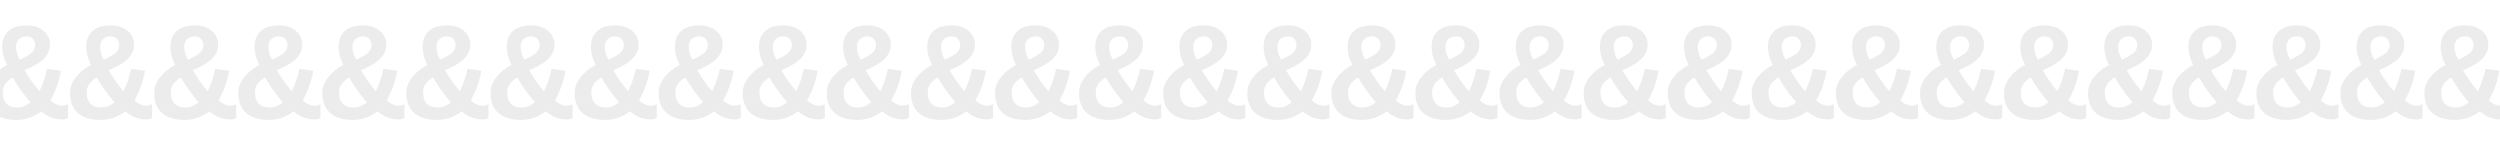
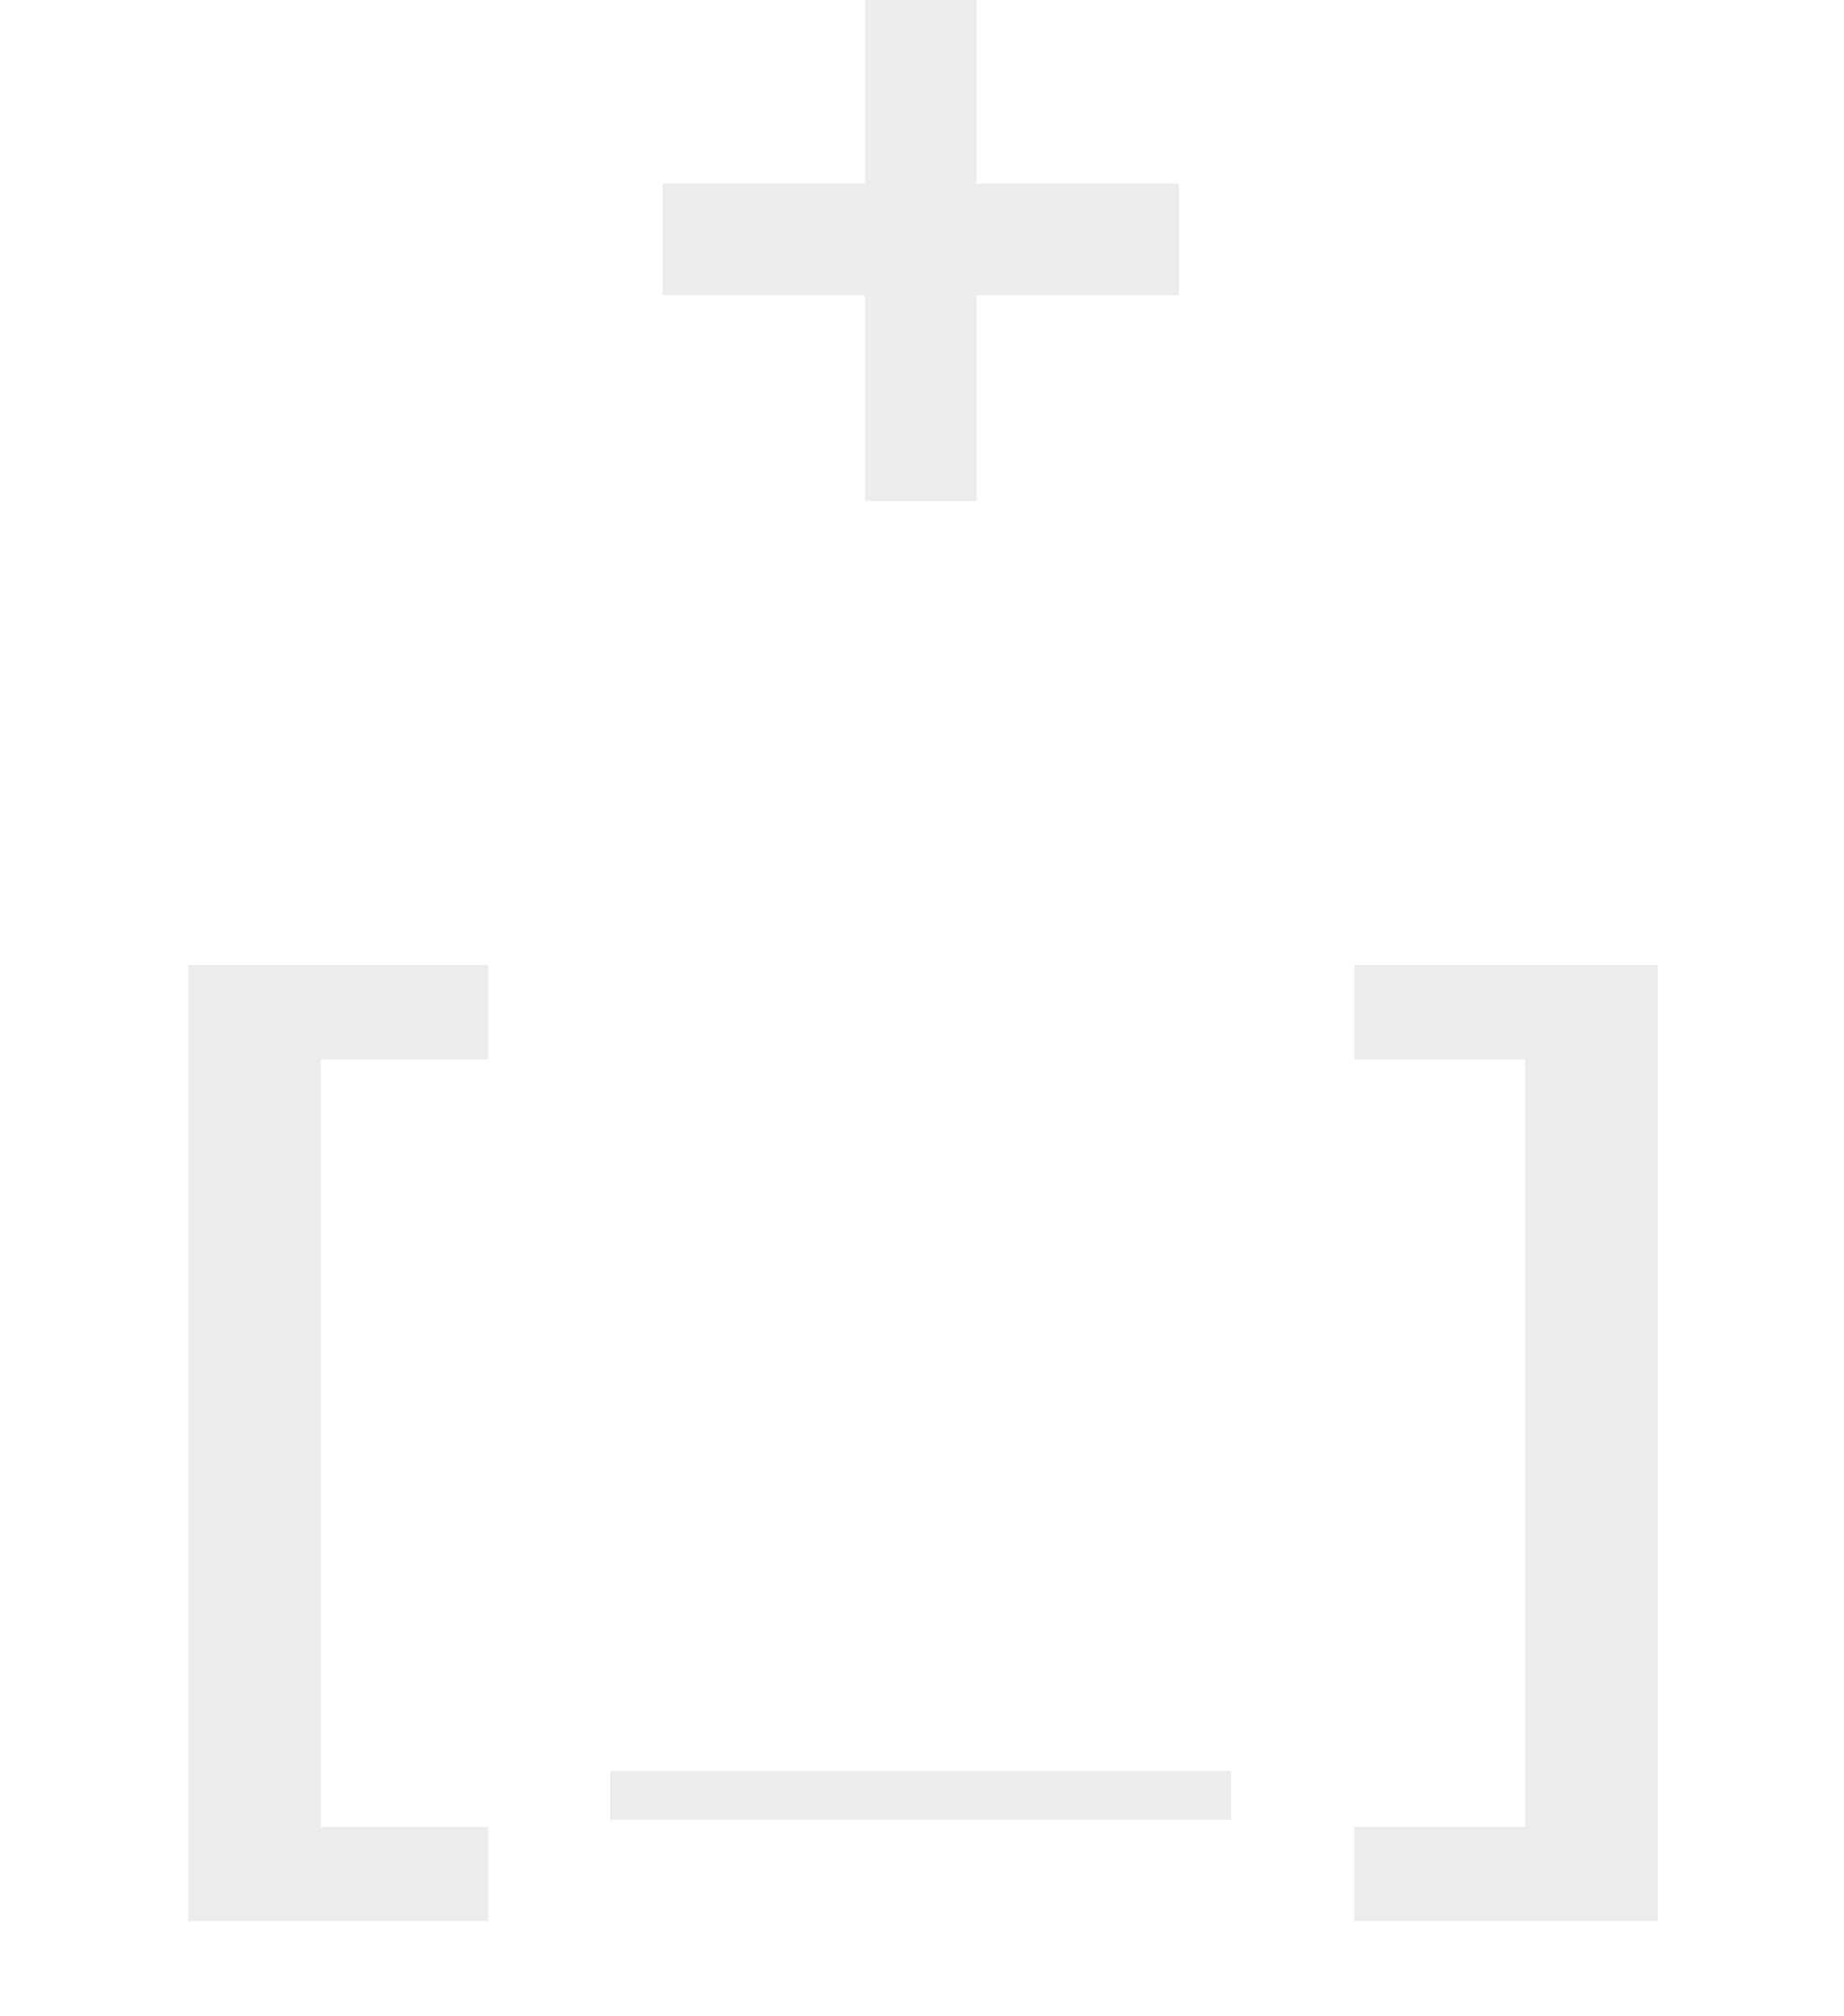
- <svg xmlns="http://www.w3.org/2000/svg" width="309.24" height="19.919" viewBox="0 0 81.82 5.27" version="1.1" id="svg5" shape-rendering="crispEdges">
+ <svg xmlns="http://www.w3.org/2000/svg" width="31.205" height="34.123" viewBox="0 0 8.256 9.028" version="1.1" id="svg5" shape-rendering="crispEdges">
  <defs id="defs2" />
-   <g id="layer1" transform="translate(-17.66957,-283.7552)">
+   <g id="layer1" transform="translate(-222.751,-266.6001)">
    <text xml:space="preserve" style="font-style:normal;font-variant:normal;font-weight:normal;font-stretch:normal;font-size:4.586px;line-height:1.1;font-family:monospace;-inkscape-font-specification:monospace;fill:#ececec;stroke:none;stroke-width:2;stroke-linecap:round;stroke-linejoin:round;stroke-opacity:0.984" x="1.768" y="12.155" id="text5775">
      <tspan style="font-style:normal;font-variant:normal;font-weight:bold;font-stretch:normal;font-size:4.586px;font-family:monospace;-inkscape-font-specification:'monospace Bold';fill:#ececec;stroke:none;stroke-width:0.1" x="1.768" y="12.155" id="tspan40386" dy="0">Score:        Lives:                                                                      [+]  [?]</tspan>
      <tspan style="font-style:normal;font-variant:normal;font-weight:bold;font-stretch:normal;font-size:4.586px;font-family:monospace;-inkscape-font-specification:'monospace Bold';fill:#ececec;stroke:none;stroke-width:0.1" x="1.768" y="17.259" id="tspan15835">    </tspan>
      <tspan style="font-style:normal;font-variant:normal;font-weight:bold;font-stretch:normal;font-size:4.586px;font-family:monospace;-inkscape-font-specification:'monospace Bold';fill:#ececec;stroke:none;stroke-width:0.1" x="1.768" y="22.363" id="tspan21180" />
      <tspan style="font-style:normal;font-variant:normal;font-weight:bold;font-stretch:normal;font-size:4.586px;font-family:monospace;-inkscape-font-specification:'monospace Bold';fill:#ececec;stroke:none;stroke-width:0.1" x="1.768" y="27.467" id="tspan21184"> </tspan>
      <tspan style="font-style:normal;font-variant:normal;font-weight:bold;font-stretch:normal;font-size:4.586px;font-family:monospace;-inkscape-font-specification:'monospace Bold';fill:#ececec;stroke:none;stroke-width:0.1" x="1.768" y="32.571" id="tspan18919" />
      <tspan style="font-style:normal;font-variant:normal;font-weight:bold;font-stretch:normal;font-size:4.586px;font-family:monospace;-inkscape-font-specification:'monospace Bold';fill:#ececec;stroke:none;stroke-width:0.1" x="1.768" y="37.675" id="tspan18921">                         </tspan>
      <tspan style="font-style:normal;font-variant:normal;font-weight:bold;font-stretch:normal;font-size:4.586px;font-family:monospace;-inkscape-font-specification:'monospace Bold';fill:#ececec;stroke:none;stroke-width:0.1" x="1.768" y="42.779" id="tspan15837">  {$}                        </tspan>
      <tspan style="font-style:normal;font-variant:normal;font-weight:bold;font-stretch:normal;font-size:4.586px;font-family:monospace;-inkscape-font-specification:'monospace Bold';fill:#ececec;stroke:none;stroke-width:0.1" x="1.768" y="47.882" id="tspan15839"> </tspan>
      <tspan style="font-style:normal;font-variant:normal;font-weight:bold;font-stretch:normal;font-size:4.586px;font-family:monospace;-inkscape-font-specification:'monospace Bold';fill:#ececec;stroke:none;stroke-width:0.1" x="1.768" y="52.986" id="tspan21395">                              </tspan>
      <tspan style="font-style:normal;font-variant:normal;font-weight:bold;font-stretch:normal;font-size:4.586px;font-family:monospace;-inkscape-font-specification:'monospace Bold';fill:#ececec;stroke:none;stroke-width:0.1" x="1.768" y="58.09" id="tspan15841">   ^                           </tspan>
      <tspan style="font-style:normal;font-variant:normal;font-weight:bold;font-stretch:normal;font-size:4.586px;font-family:monospace;-inkscape-font-specification:'monospace Bold';fill:#ececec;stroke:none;stroke-width:0.1" x="1.768" y="63.194" id="tspan15843"> &lt; * &gt;</tspan>
      <tspan style="font-style:normal;font-variant:normal;font-weight:bold;font-stretch:normal;font-size:4.586px;font-family:monospace;-inkscape-font-specification:'monospace Bold';fill:#ececec;stroke:none;stroke-width:0.1" x="1.768" y="68.298" id="tspan15845">   V                                                                              _^_</tspan>
      <tspan style="font-style:normal;font-variant:normal;font-weight:bold;font-stretch:normal;font-size:4.586px;font-family:monospace;-inkscape-font-specification:'monospace Bold';fill:#ececec;stroke:none;stroke-width:0.1" x="1.768" y="73.402" id="tspan15847">                                                                                  (@)</tspan>
      <tspan style="font-style:normal;font-variant:normal;font-weight:bold;font-stretch:normal;font-size:4.586px;font-family:monospace;-inkscape-font-specification:'monospace Bold';fill:#ececec;stroke:none;stroke-width:0.1" x="1.768" y="78.506" id="tspan15849">                                                                    &amp;&amp;&amp;&amp;&amp;&amp;&amp;&amp;&amp;&amp;&amp;&amp;&amp;&amp;&amp;&amp;&amp;&amp;&amp;&amp;&amp;&amp;&amp;&amp;&amp;&amp;&amp;&amp;&amp;&amp;</tspan>
      <tspan style="font-style:normal;font-variant:normal;font-weight:bold;font-stretch:normal;font-size:4.586px;font-family:monospace;-inkscape-font-specification:'monospace Bold';fill:#ececec;stroke:none;stroke-width:0.1" x="1.768" y="83.609" id="tspan15851">                                                                 </tspan>
      <tspan style="font-style:normal;font-variant:normal;font-weight:bold;font-stretch:normal;font-size:4.586px;font-family:monospace;-inkscape-font-specification:'monospace Bold';fill:#ececec;stroke:none;stroke-width:0.1" x="1.768" y="88.713" id="tspan15853" />
      <tspan style="font-style:normal;font-variant:normal;font-weight:bold;font-stretch:normal;font-size:4.586px;font-family:monospace;-inkscape-font-specification:'monospace Bold';fill:#ececec;stroke:none;stroke-width:0.1" x="1.768" y="93.817" id="tspan15855">               +</tspan>
      <tspan style="font-style:normal;font-variant:normal;font-weight:bold;font-stretch:normal;font-size:4.586px;font-family:monospace;-inkscape-font-specification:'monospace Bold';fill:#ececec;stroke:none;stroke-width:0.1" x="1.768" y="98.921" id="tspan15857">              [_]                             </tspan>
      <tspan style="font-style:normal;font-variant:normal;font-weight:bold;font-stretch:normal;font-size:4.586px;font-family:monospace;-inkscape-font-specification:'monospace Bold';fill:#ececec;stroke:none;stroke-width:0.1" x="1.768" y="104.025" id="tspan15859">%%%%%%%%%%%%%%%%%%%%%%%%%%%%%%%</tspan>
      <tspan style="font-style:normal;font-variant:normal;font-weight:bold;font-stretch:normal;font-size:4.586px;font-family:monospace;-inkscape-font-specification:'monospace Bold';fill:#ececec;stroke:none;stroke-width:0.1" x="1.768" y="109.129" id="tspan15861">                                              RETRY</tspan>
      <tspan style="font-style:normal;font-variant:normal;font-weight:bold;font-stretch:normal;font-size:4.586px;font-family:monospace;-inkscape-font-specification:'monospace Bold';fill:#ececec;stroke:none;stroke-width:0.1" x="1.768" y="114.233" id="tspan15865" />
      <tspan style="font-style:normal;font-variant:normal;font-weight:bold;font-stretch:normal;font-size:4.586px;font-family:monospace;-inkscape-font-specification:'monospace Bold';fill:#ececec;stroke:none;stroke-width:0.1" x="1.768" y="119.336" id="tspan15867" />
      <tspan style="font-style:normal;font-variant:normal;font-weight:bold;font-stretch:normal;font-size:4.586px;font-family:monospace;-inkscape-font-specification:'monospace Bold';fill:#ececec;stroke:none;stroke-width:0.1" x="1.768" y="124.44" id="tspan15869">                                                                          </tspan>
      <tspan style="font-style:normal;font-variant:normal;font-weight:bold;font-stretch:normal;font-size:4.586px;font-family:monospace;-inkscape-font-specification:'monospace Bold';fill:#ececec;stroke:none;stroke-width:0.1" x="1.768" y="129.544" id="tspan15871">                                                                         ‘o’</tspan>
      <tspan style="font-style:normal;font-variant:normal;font-weight:bold;font-stretch:normal;font-size:4.586px;font-family:monospace;-inkscape-font-specification:'monospace Bold';fill:#ececec;stroke:none;stroke-width:0.1" x="1.768" y="134.648" id="tspan15873">                                                                        ~X~X~</tspan>
      <tspan style="font-style:normal;font-variant:normal;font-weight:bold;font-stretch:normal;font-size:4.586px;font-family:monospace;-inkscape-font-specification:'monospace Bold';fill:#ececec;stroke:none;stroke-width:0.1" x="1.768" y="139.752" id="tspan15875">                                                                         * *</tspan>
      <tspan style="font-style:normal;font-variant:normal;font-weight:bold;font-stretch:normal;font-size:4.586px;font-family:monospace;-inkscape-font-specification:'monospace Bold';fill:#ececec;stroke:none;stroke-width:0.1" x="1.768" y="144.856" id="tspan15877">                                                      ############################################</tspan>
      <tspan style="font-style:normal;font-variant:normal;font-weight:bold;font-stretch:normal;font-size:4.586px;font-family:monospace;-inkscape-font-specification:'monospace Bold';fill:#ececec;stroke:none;stroke-width:0.1" x="1.768" y="149.959" id="tspan15879"> </tspan>
      <tspan style="font-style:normal;font-variant:normal;font-weight:bold;font-stretch:normal;font-size:4.586px;font-family:monospace;-inkscape-font-specification:'monospace Bold';fill:#ececec;stroke:none;stroke-width:0.1" x="1.768" y="155.063" id="tspan27799" />
      <tspan style="font-style:normal;font-variant:normal;font-weight:bold;font-stretch:normal;font-size:4.586px;font-family:monospace;-inkscape-font-specification:'monospace Bold';fill:#ececec;stroke:none;stroke-width:0.1" x="1.768" y="160.167" id="tspan27801">                                                    </tspan>
      <tspan style="font-style:normal;font-variant:normal;font-weight:bold;font-stretch:normal;font-size:4.586px;font-family:monospace;-inkscape-font-specification:'monospace Bold';fill:#ececec;stroke:none;stroke-width:0.1" x="1.768" y="165.271" id="tspan15881" />
      <tspan style="font-style:normal;font-variant:normal;font-weight:bold;font-stretch:normal;font-size:4.586px;font-family:monospace;-inkscape-font-specification:'monospace Bold';fill:#ececec;stroke:none;stroke-width:0.1" x="1.768" y="170.375" id="tspan15883">                 _        _       _        _        _       _        _        _       _</tspan>
      <tspan style="font-style:normal;font-variant:normal;font-weight:bold;font-stretch:normal;font-size:4.586px;font-family:monospace;-inkscape-font-specification:'monospace Bold';fill:#ececec;stroke:none;stroke-width:0.1" x="1.768" y="175.479" id="tspan15885">                (“)      (“)     (“)      (“)      (“)     (“)      (“)      (“)     (“)</tspan>
      <tspan style="font-style:normal;font-variant:normal;font-weight:bold;font-stretch:normal;font-size:4.586px;font-family:monospace;-inkscape-font-specification:'monospace Bold';fill:#ececec;stroke:none;stroke-width:0.1" x="1.768" y="180.583" id="tspan15887">               --|--    --|--   --|--    --|--    --|--   --|--    --|--    --|--   --|--</tspan>
      <tspan style="font-style:normal;font-variant:normal;font-weight:bold;font-stretch:normal;font-size:4.586px;font-family:monospace;-inkscape-font-specification:'monospace Bold';fill:#ececec;stroke:none;stroke-width:0.1" x="1.768" y="185.686" id="tspan15889">                 |        |       |        |        |       |        |        |       |</tspan>
      <tspan style="font-style:normal;font-variant:normal;font-weight:bold;font-stretch:normal;font-size:4.586px;font-family:monospace;-inkscape-font-specification:'monospace Bold';fill:#ececec;stroke:none;stroke-width:0.1" x="1.768" y="190.79" id="tspan15891">                //       //      / \      / \      / \      \\       \\      / \     | |</tspan>
      <tspan style="font-style:normal;font-variant:normal;font-weight:bold;font-stretch:normal;font-size:4.586px;font-family:monospace;-inkscape-font-specification:'monospace Bold';fill:#ececec;stroke:none;stroke-width:0.1" x="1.768" y="195.894" id="tspan15893">               / \       \\      \  \    /   \    /  /      //       / \     \ /     | |</tspan>
      <tspan style="font-style:normal;font-variant:normal;font-weight:bold;font-stretch:normal;font-size:4.586px;font-family:monospace;-inkscape-font-specification:'monospace Bold';fill:#ececec;stroke:none;stroke-width:0.1" x="1.768" y="200.998" id="tspan15895">\\\\\\\\\\\\\\\\\\\\\\\\\\\\\\\\\\\\\\\\\\\\\\\\\\\\\\\\\\\\\\\\\\\\\\\\\\\\\\\\\\\\\\\\\\\\\\\\\\</tspan>
      <tspan style="font-style:normal;font-variant:normal;font-weight:bold;font-stretch:normal;font-size:4.586px;font-family:monospace;-inkscape-font-specification:'monospace Bold';fill:#ececec;stroke:none;stroke-width:0.1" x="1.768" y="206.102" id="tspan15897">//////////////////////////////////////////////////////////////////////////////////////////////////</tspan>
    </text>
    <text xml:space="preserve" style="font-style:normal;font-variant:normal;font-weight:normal;font-stretch:normal;font-size:3.528px;font-family:monospace;-inkscape-font-specification:monospace;fill:#ececec;stroke:none;stroke-width:0.1;stroke-linecap:round;stroke-linejoin:round;stroke-opacity:0.984" x="58.008" y="41.46" id="text39232">
      <tspan id="tspan39230" style="stroke-width:0.1" x="58.008" y="41.46" />
    </text>
    <text xml:space="preserve" style="font-weight:bold;font-size:4.586px;line-height:1.1;font-family:'Courier New';-inkscape-font-specification:'Courier New Bold';fill:#ececec;stroke-width:0.1;stroke-linecap:round;stroke-linejoin:round;stroke-opacity:0.984" x="10.165" y="215.526" id="text34449">
      <tspan id="tspan34447" style="stroke-width:0.1" x="10.165" y="215.526">  _    _    _    _    _    _    _    _    _</tspan>
      <tspan style="stroke-width:0.1" x="10.165" y="220.571" id="tspan34451"> (“)  (“)  (“)  (“)  (“)  (“)  (“)  (“)  (“)</tspan>
      <tspan style="stroke-width:0.1" x="10.165" y="225.616" id="tspan34453">--|----|----|----|----|----|----|----|----|--</tspan>
      <tspan style="stroke-width:0.1" x="10.165" y="230.661" id="tspan34455">  |    |    |    |    |    |    |    |    |</tspan>
      <tspan style="stroke-width:0.1" x="10.165" y="235.705" id="tspan34457"> //   //   / \  / \  / \   \\   \\  / \  | |</tspan>
      <tspan style="stroke-width:0.1" x="10.165" y="240.75" id="tspan34459">/ \   \\   \  \/   \/  /   //   / \ \ /  | |</tspan>
    </text>
    <text xml:space="preserve" style="font-weight:bold;font-size:4.586px;font-family:'Courier New';-inkscape-font-specification:'Courier New Bold';fill:#ececec;stroke-width:0.1;stroke-linecap:round;stroke-linejoin:round;stroke-opacity:0.984" x="10.34" y="249.481" id="text57305">
      <tspan id="tspan57303" style="stroke-width:0.1" x="10.34" y="249.481">\\\\\\\\\\\\\\\\\\\\\\\\\\\\\\\\\\\\\\\\\\\\\\\\\\\\\\\\\\\\\\\\\\\\\\\\\\\\\\\\\\\\\\\\\\\\\\\\\\</tspan>
      <tspan style="stroke-width:0.1" x="10.34" y="255.213" id="tspan57307">//////////////////////////////////////////////////////////////////////////////////////////////////</tspan>
    </text>
    <text xml:space="preserve" style="font-weight:bold;font-size:4.586px;font-family:'Courier New';-inkscape-font-specification:'Courier New Bold';fill:#ececec;stroke-width:0.1;stroke-linecap:round;stroke-linejoin:round;stroke-opacity:0.984" x="12.615" y="267.683" id="text62135">
      <tspan id="tspan62133" style="stroke-width:0.1" x="12.615" y="267.683">############################################</tspan>
    </text>
    <text xml:space="preserve" style="font-weight:bold;font-size:4.586px;font-family:'Courier New';-inkscape-font-specification:'Courier New Bold';fill:#ececec;stroke-width:0.1;stroke-linecap:round;stroke-linejoin:round;stroke-opacity:0.984" x="14.715" y="277.834" id="text66141">
      <tspan id="tspan66139" style="stroke-width:0.1" x="14.715" y="277.834">%%%%%%%%%%%%%%%%%%%%%%%%%%%%%%%</tspan>
    </text>
    <text xml:space="preserve" style="font-weight:bold;font-size:4.586px;font-family:'Courier New';-inkscape-font-specification:'Courier New Bold';fill:#ececec;stroke-width:0.1;stroke-linecap:round;stroke-linejoin:round;stroke-opacity:0.984" x="17.166" y="287.635" id="text69679">
      <tspan id="tspan69677" style="stroke-width:0.1" x="17.166" y="287.635">&amp;&amp;&amp;&amp;&amp;&amp;&amp;&amp;&amp;&amp;&amp;&amp;&amp;&amp;&amp;&amp;&amp;&amp;&amp;&amp;&amp;&amp;&amp;&amp;&amp;&amp;&amp;&amp;&amp;&amp;</tspan>
    </text>
+     <text xml:space="preserve" style="font-weight:bold;font-size:4.586px;line-height:1.1;font-family:'Courier New';-inkscape-font-specification:'Courier New Bold';fill:#ececec;stroke-width:0.1;stroke-linecap:round;stroke-linejoin:round;stroke-opacity:0.984" x="167.138" y="264.153" id="text75103">
+       <tspan id="tspan75101" style="stroke-width:0.1" x="167.138" y="264.153">  ^</tspan>
+       <tspan style="stroke-width:0.1" x="167.138" y="269.197" id="tspan75105">&lt; * &gt;</tspan>
+       <tspan style="stroke-width:0.1" x="167.138" y="274.242" id="tspan75107">  V </tspan>
+     </text>
+     <text xml:space="preserve" style="font-weight:bold;font-size:4.586px;font-family:'Courier New';-inkscape-font-specification:'Courier New Bold';fill:#ececec;stroke-width:0.1;stroke-linecap:round;stroke-linejoin:round;stroke-opacity:0.984" x="195.258" y="266.194" id="text80915">
+       <tspan id="tspan80913" style="stroke-width:0.1" x="195.258" y="266.194">{$}</tspan>
+     </text>
+     <text xml:space="preserve" style="font-weight:bold;font-size:4.586px;font-family:'Courier New';-inkscape-font-specification:'Courier New Bold';fill:#ececec;stroke-width:0.1;stroke-linecap:round;stroke-linejoin:round;stroke-opacity:0.984" x="21.532" y="297.312" id="text87903">
+       <tspan id="tspan87901" style="stroke-width:0.1" x="21.532" y="297.312">!!!!!!!!!!!!!!!</tspan>
+     </text>
+     <text xml:space="preserve" style="font-weight:bold;font-size:4.586px;font-family:'Courier New';-inkscape-font-specification:'Courier New Bold';fill:#ececec;stroke-width:0.1;stroke-linecap:round;stroke-linejoin:round;stroke-opacity:0.984" x="113.564" y="49.088" id="text87903-6">
+       <tspan id="tspan87901-3" style="stroke-width:0.1" x="113.564" y="49.088">!!!!!!!!!!!!!!!</tspan>
+     </text>
+     <text xml:space="preserve" style="font-weight:bold;font-size:4.586px;line-height:0;font-family:'Courier New';-inkscape-font-specification:'Courier New Bold';fill:#ececec;stroke-width:0.1;stroke-linecap:round;stroke-linejoin:round;stroke-opacity:0.984" x="169.194" y="292.315" id="text92906">
+       <tspan id="tspan92904" style="line-height:1.1;stroke-width:0.1" x="169.194" y="292.315"> ‘o’</tspan>
+       <tspan style="line-height:1.1;stroke-width:0.1" x="169.194" y="297.36" id="tspan92908">~X~X~</tspan>
+       <tspan style="line-height:1.1;stroke-width:0.1" x="169.194" y="302.404" id="tspan92910"> * *</tspan>
+     </text>
+     <text xml:space="preserve" style="font-weight:bold;font-size:4.586px;line-height:1.1;font-family:'Courier New';-inkscape-font-specification:'Courier New Bold';fill:#ececec;stroke-width:0.1;stroke-linecap:round;stroke-linejoin:round;stroke-opacity:0.984" x="203.149" y="291.084" id="text102136">
+       <tspan id="tspan102134" style="stroke-width:0.1" x="203.149" y="291.084">_^_</tspan>
+       <tspan style="stroke-width:0.1" x="203.149" y="296.129" id="tspan102138">(@)</tspan>
+     </text>
+     <text xml:space="preserve" style="font-weight:bold;font-size:4.586px;line-height:1.1;font-family:'Courier New';-inkscape-font-specification:'Courier New Bold';fill:#ececec;stroke-width:0.1;stroke-linecap:round;stroke-linejoin:round;stroke-opacity:0.984" x="222.751" y="269.207" id="text113404">
+       <tspan id="tspan113402" style="stroke-width:0.1" x="222.751" y="269.207"> +</tspan>
+       <tspan style="stroke-width:0.1" x="222.751" y="274.251" id="tspan113406">[_] </tspan>
+     </text>
  </g>
</svg>
